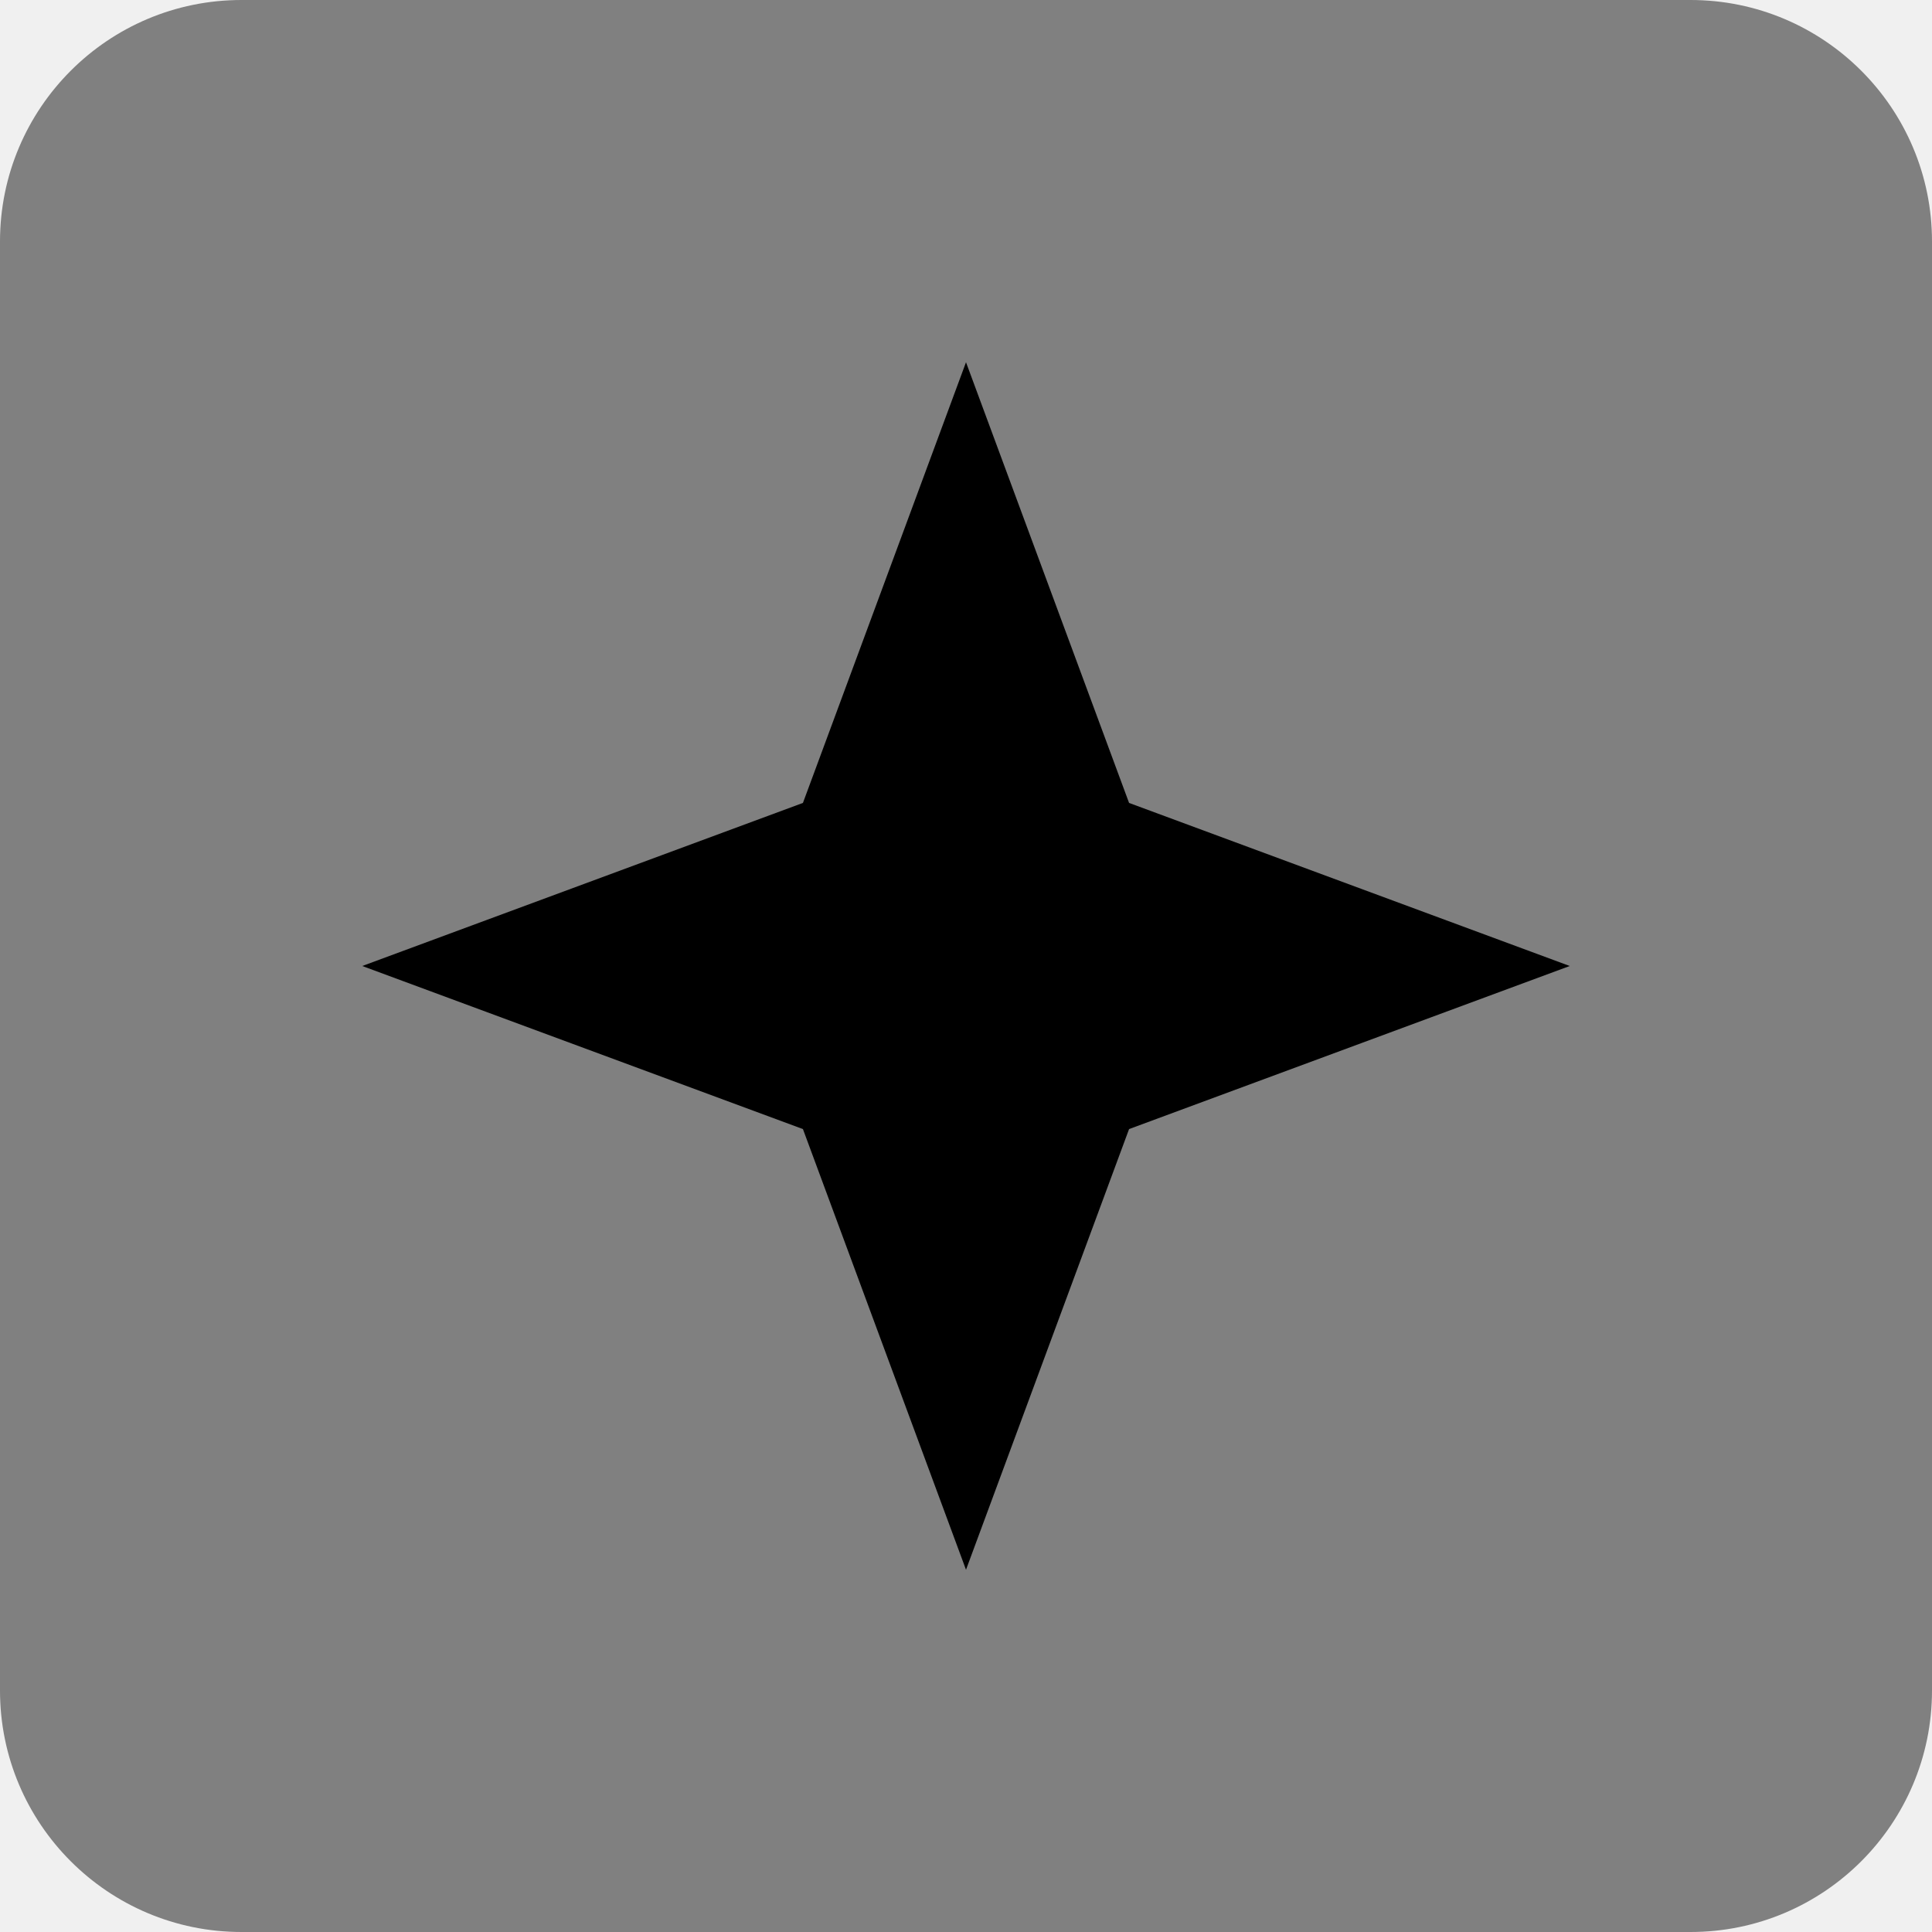
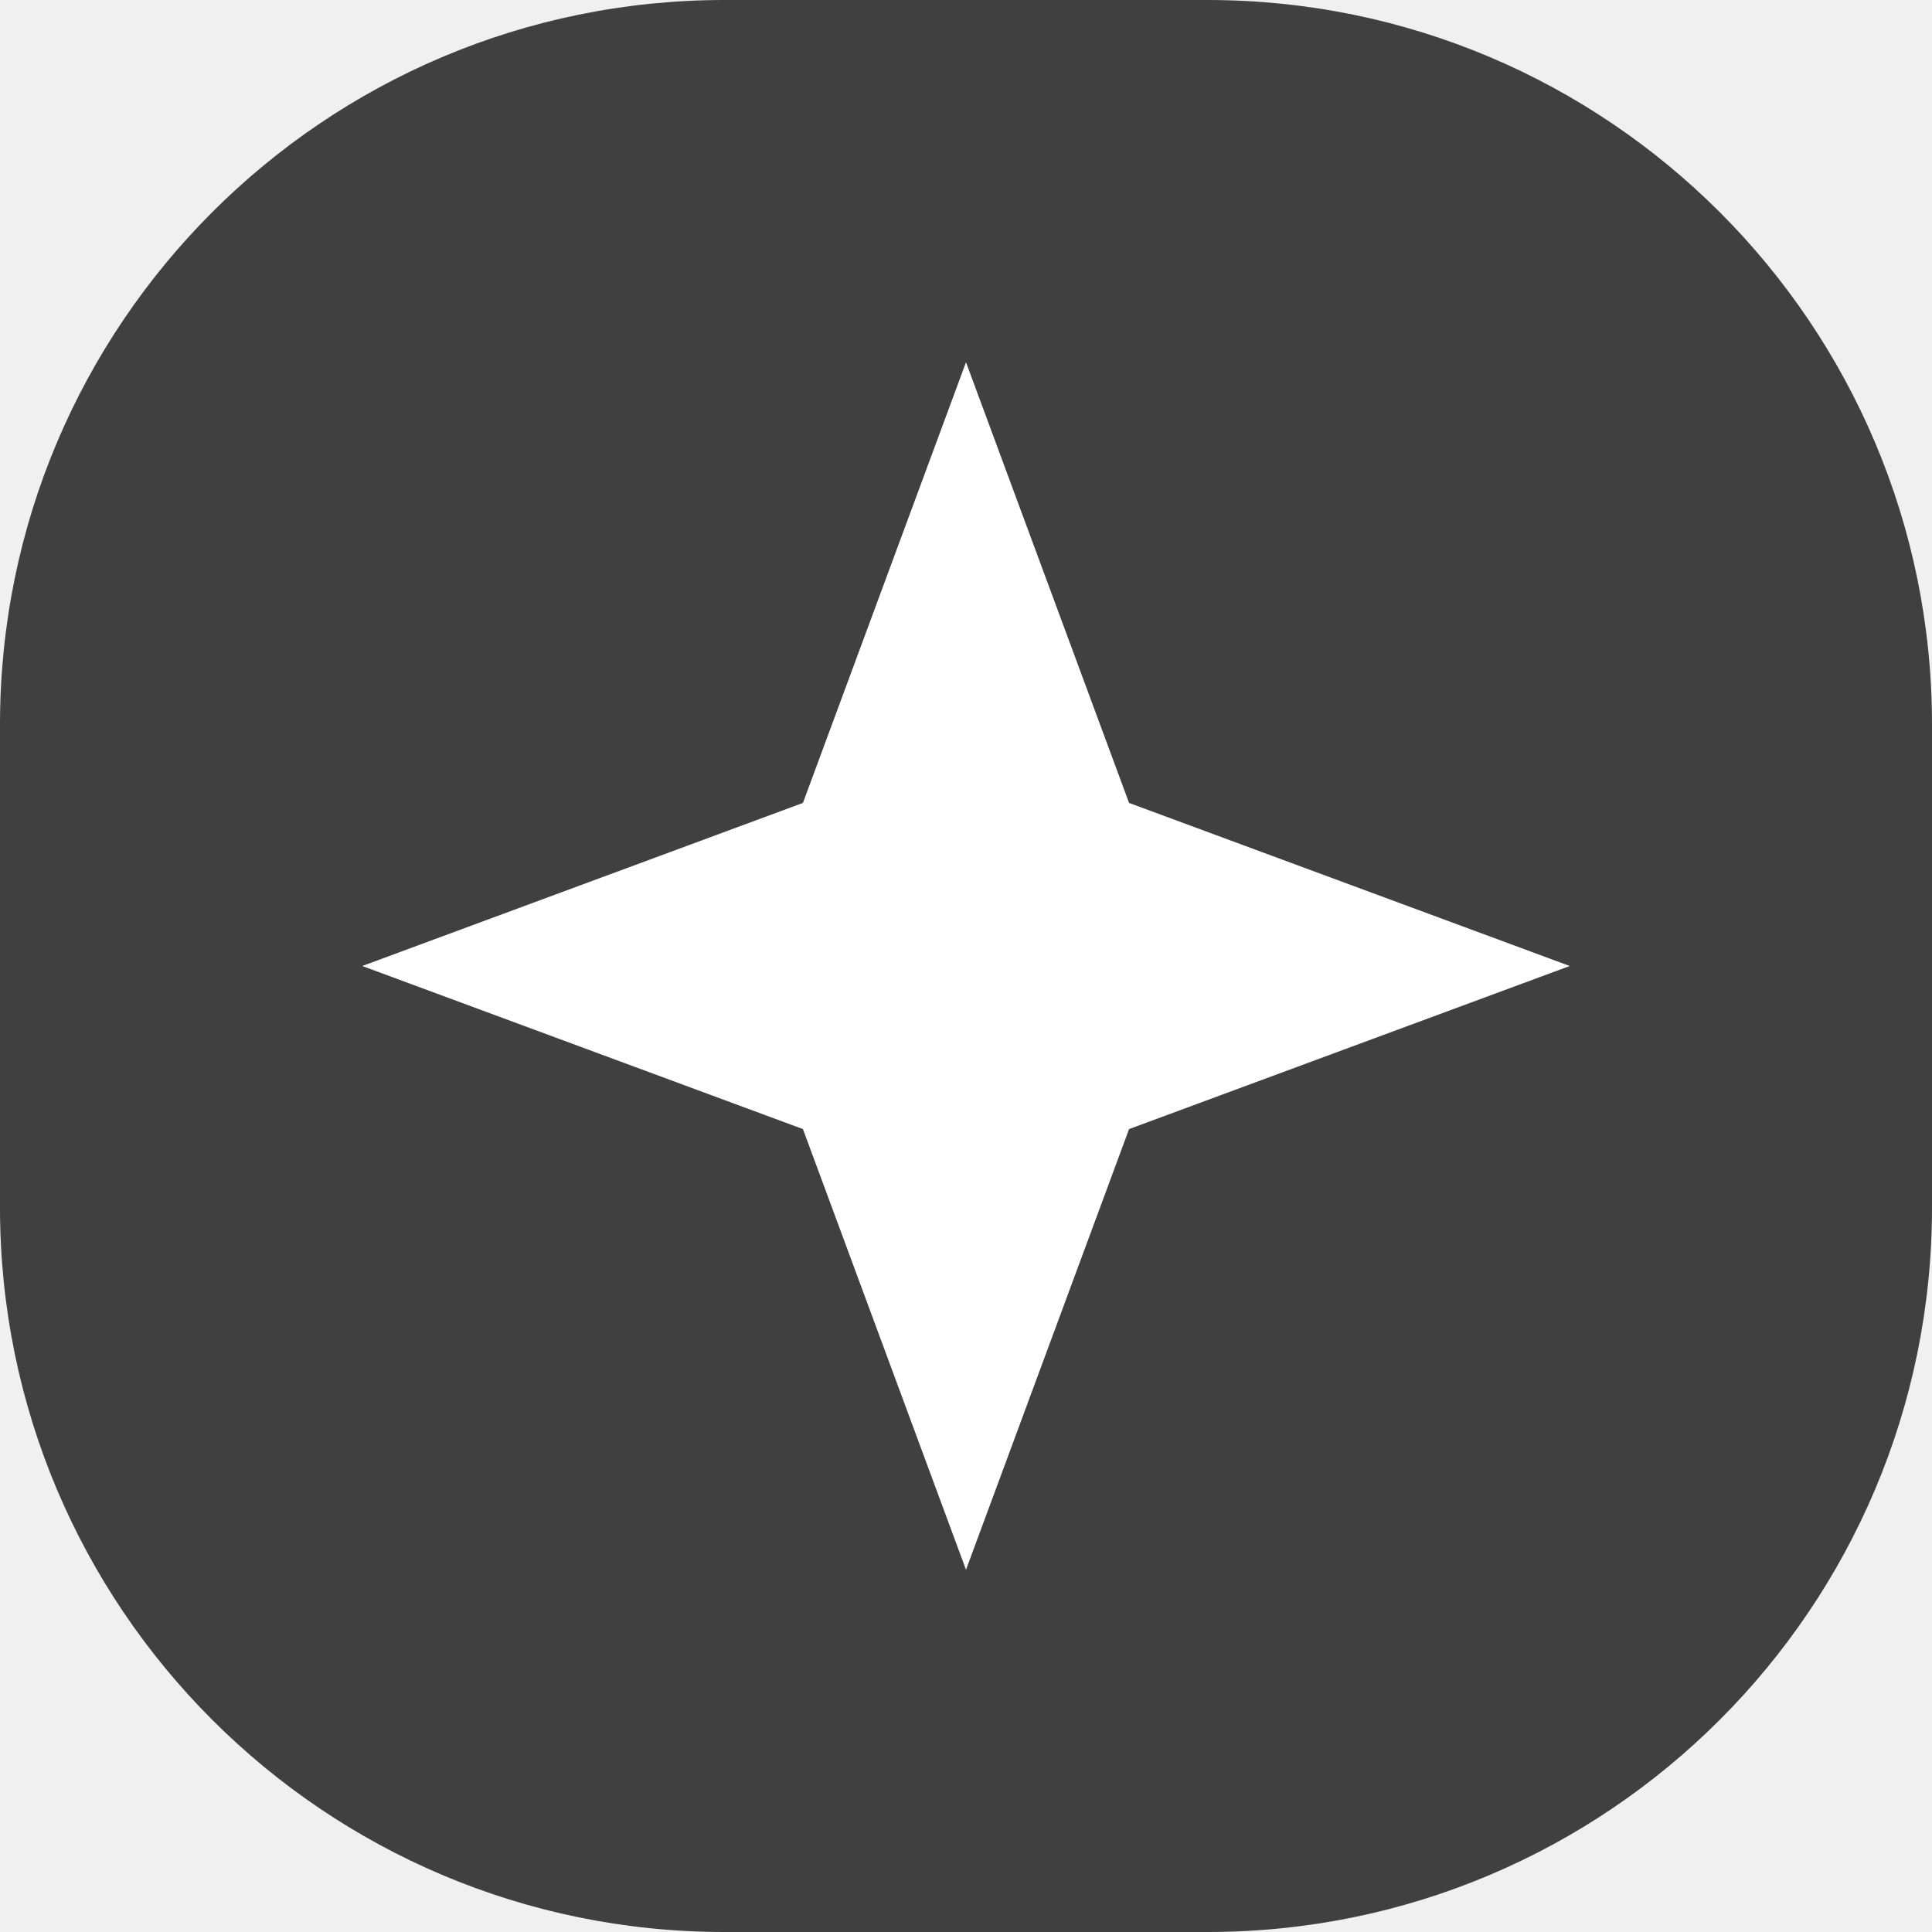
<svg xmlns="http://www.w3.org/2000/svg" width="32" height="32" viewBox="0 0 32 32" fill="none">
-   <rect width="32" height="32" rx="4" fill="#808080" />
-   <path d="M16 6L18.701 13.299L26 16L18.701 18.701L16 26L13.299 18.701L6 16L13.299 13.299L16 6Z" fill="black" />
+   <rect width="32" height="32" rx="12" fill="#404040" />
+   <path d="M16 6L18.701 13.299L26 16L18.701 18.701L16 26L13.299 18.701L6 16L13.299 13.299L16 6Z" fill="white" />
</svg>
